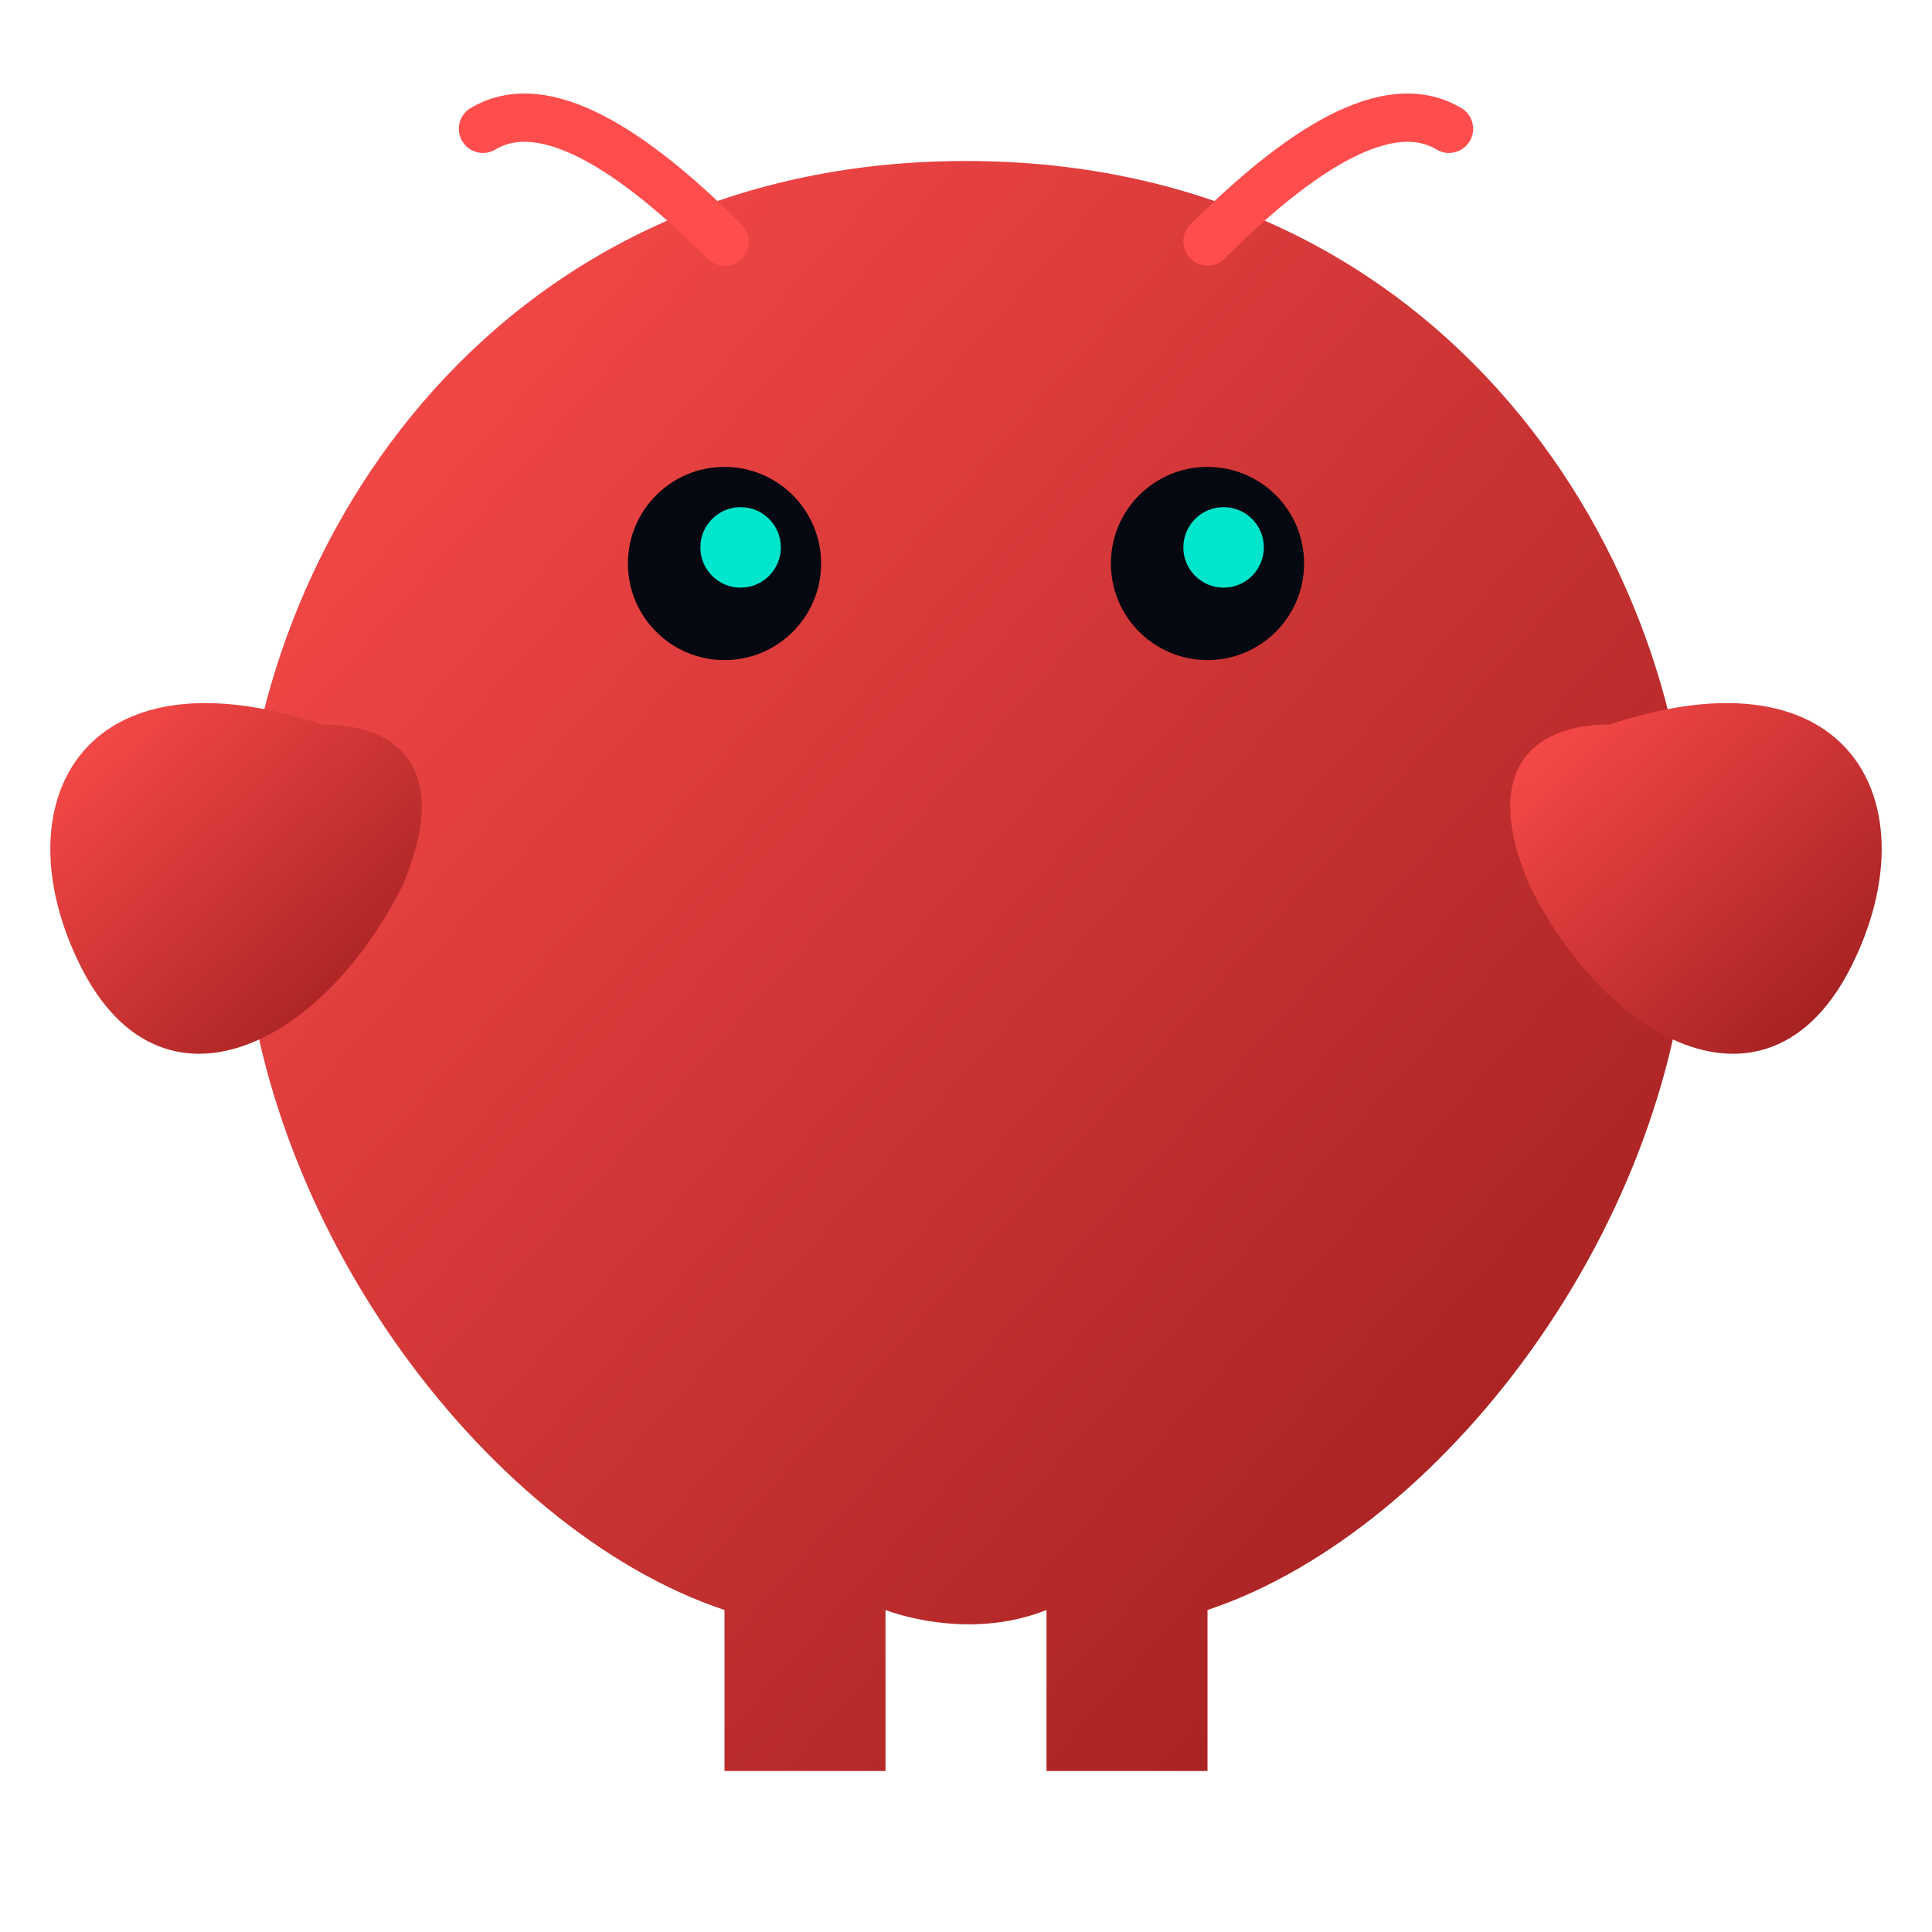
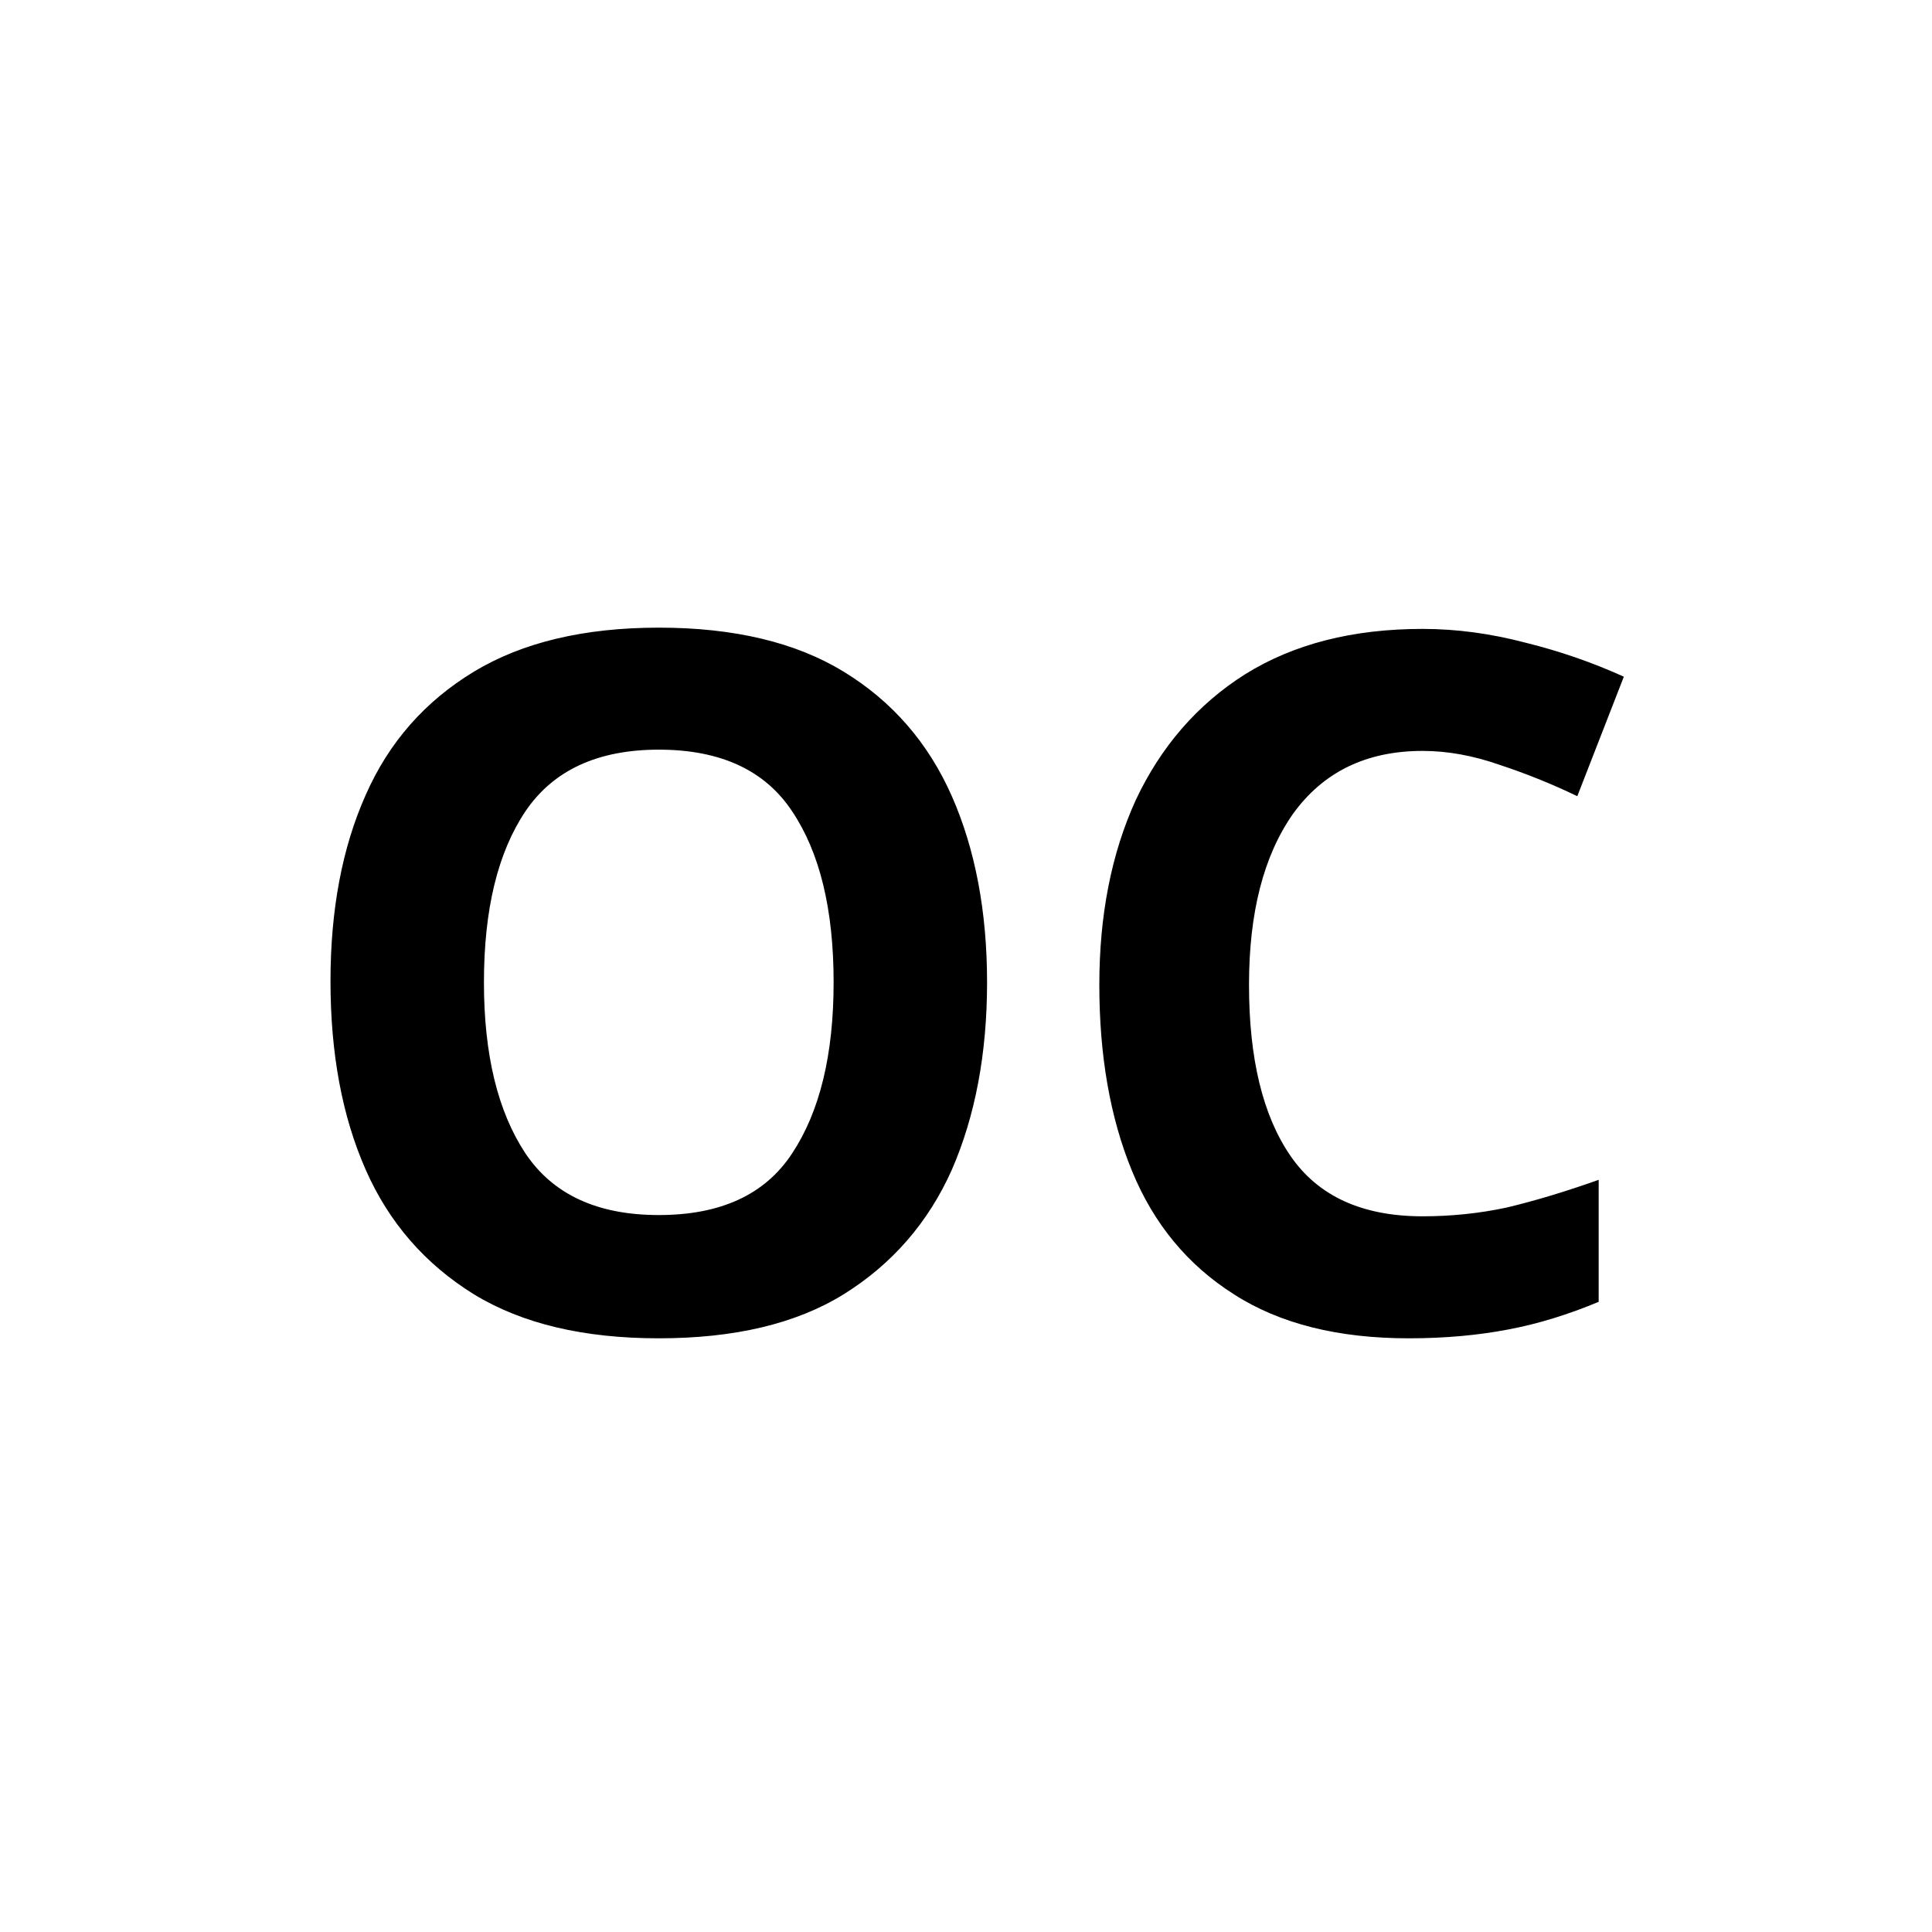
- <svg xmlns="http://www.w3.org/2000/svg" viewBox="0 0 120 120" fill="none">
-   <defs>
-     <linearGradient id="lobster-gradient" x1="0%" y1="0%" x2="100%" y2="100%">
-       <stop offset="0%" stop-color="#ff4d4d" />
-       <stop offset="100%" stop-color="#991b1b" />
-     </linearGradient>
-   </defs>
-   <g>
-     <animateTransform attributeName="transform" type="translate" additive="sum" values="0 0; 0 -5; 0 0" keyTimes="0; 0.5; 1" dur="4s" repeatCount="indefinite" calcMode="spline" keySplines="0.42 0 0.58 1; 0.42 0 0.58 1" />
-     <path d="M60 10 C30 10 15 35 15 55 C15 75 30 95 45 100 L45 110 L55 110 L55 100 C55 100 60 102 65 100 L65 110 L75 110 L75 100 C90 95 105 75 105 55 C105 35 90 10 60 10Z" fill="url(#lobster-gradient)" />
-     <path d="M20 45 C5 40 0 50 5 60 C10 70 20 65 25 55 C28 48 25 45 20 45Z" fill="url(#lobster-gradient)">
-       <animateTransform attributeName="transform" type="rotate" values="0 26 53; 0 26 53; -8 26 53; 0 26 53; 0 26 53" keyTimes="0; 0.85; 0.9; 0.95; 1" dur="4s" repeatCount="indefinite" calcMode="spline" keySplines="0.42 0 0.58 1; 0.42 0 0.58 1; 0.42 0 0.58 1; 0.42 0 0.58 1" />
-     </path>
-     <path d="M100 45 C115 40 120 50 115 60 C110 70 100 65 95 55 C92 48 95 45 100 45Z" fill="url(#lobster-gradient)">
-       <animateTransform attributeName="transform" type="rotate" values="0 94 53; 0 94 53; -8 94 53; 0 94 53; 0 94 53" keyTimes="0; 0.85; 0.9; 0.95; 1" dur="4s" begin="0.2s" repeatCount="indefinite" calcMode="spline" keySplines="0.42 0 0.58 1; 0.42 0 0.58 1; 0.42 0 0.58 1; 0.42 0 0.58 1" />
-     </path>
-     <path d="M45 15 Q35 5 30 8" stroke="#ff4d4d" stroke-width="3" stroke-linecap="round">
-       <animateTransform attributeName="transform" type="rotate" values="0 37.5 11; -3 37.5 11; 3 37.5 11; 0 37.5 11" keyTimes="0; 0.25; 0.75; 1" dur="2s" repeatCount="indefinite" calcMode="spline" keySplines="0.42 0 0.58 1; 0.42 0 0.58 1; 0.42 0 0.58 1" />
-     </path>
-     <path d="M75 15 Q85 5 90 8" stroke="#ff4d4d" stroke-width="3" stroke-linecap="round">
-       <animateTransform attributeName="transform" type="rotate" values="0 82.5 11; -3 82.5 11; 3 82.5 11; 0 82.5 11" keyTimes="0; 0.25; 0.75; 1" dur="2s" repeatCount="indefinite" calcMode="spline" keySplines="0.42 0 0.58 1; 0.42 0 0.58 1; 0.42 0 0.58 1" />
-     </path>
-     <circle cx="45" cy="35" r="6" fill="#050810" />
-     <circle cx="75" cy="35" r="6" fill="#050810" />
-     <circle cx="46" cy="34" r="2.5" fill="#00e5cc">
-       <animate attributeName="opacity" values="1; 1; 0.3; 1" keyTimes="0; 0.9; 0.95; 1" dur="3s" repeatCount="indefinite" />
-     </circle>
-     <circle cx="76" cy="34" r="2.5" fill="#00e5cc">
-       <animate attributeName="opacity" values="1; 1; 0.3; 1" keyTimes="0; 0.9; 0.95; 1" dur="3s" repeatCount="indefinite" />
-     </circle>
-   </g>
+ <svg xmlns="http://www.w3.org/2000/svg" viewBox="0 0 24 24" role="img">
+   <text x="12" y="16.5" text-anchor="middle" font-family="system-ui, sans-serif" font-size="12" font-weight="700" fill="currentColor">OC</text>
</svg>
